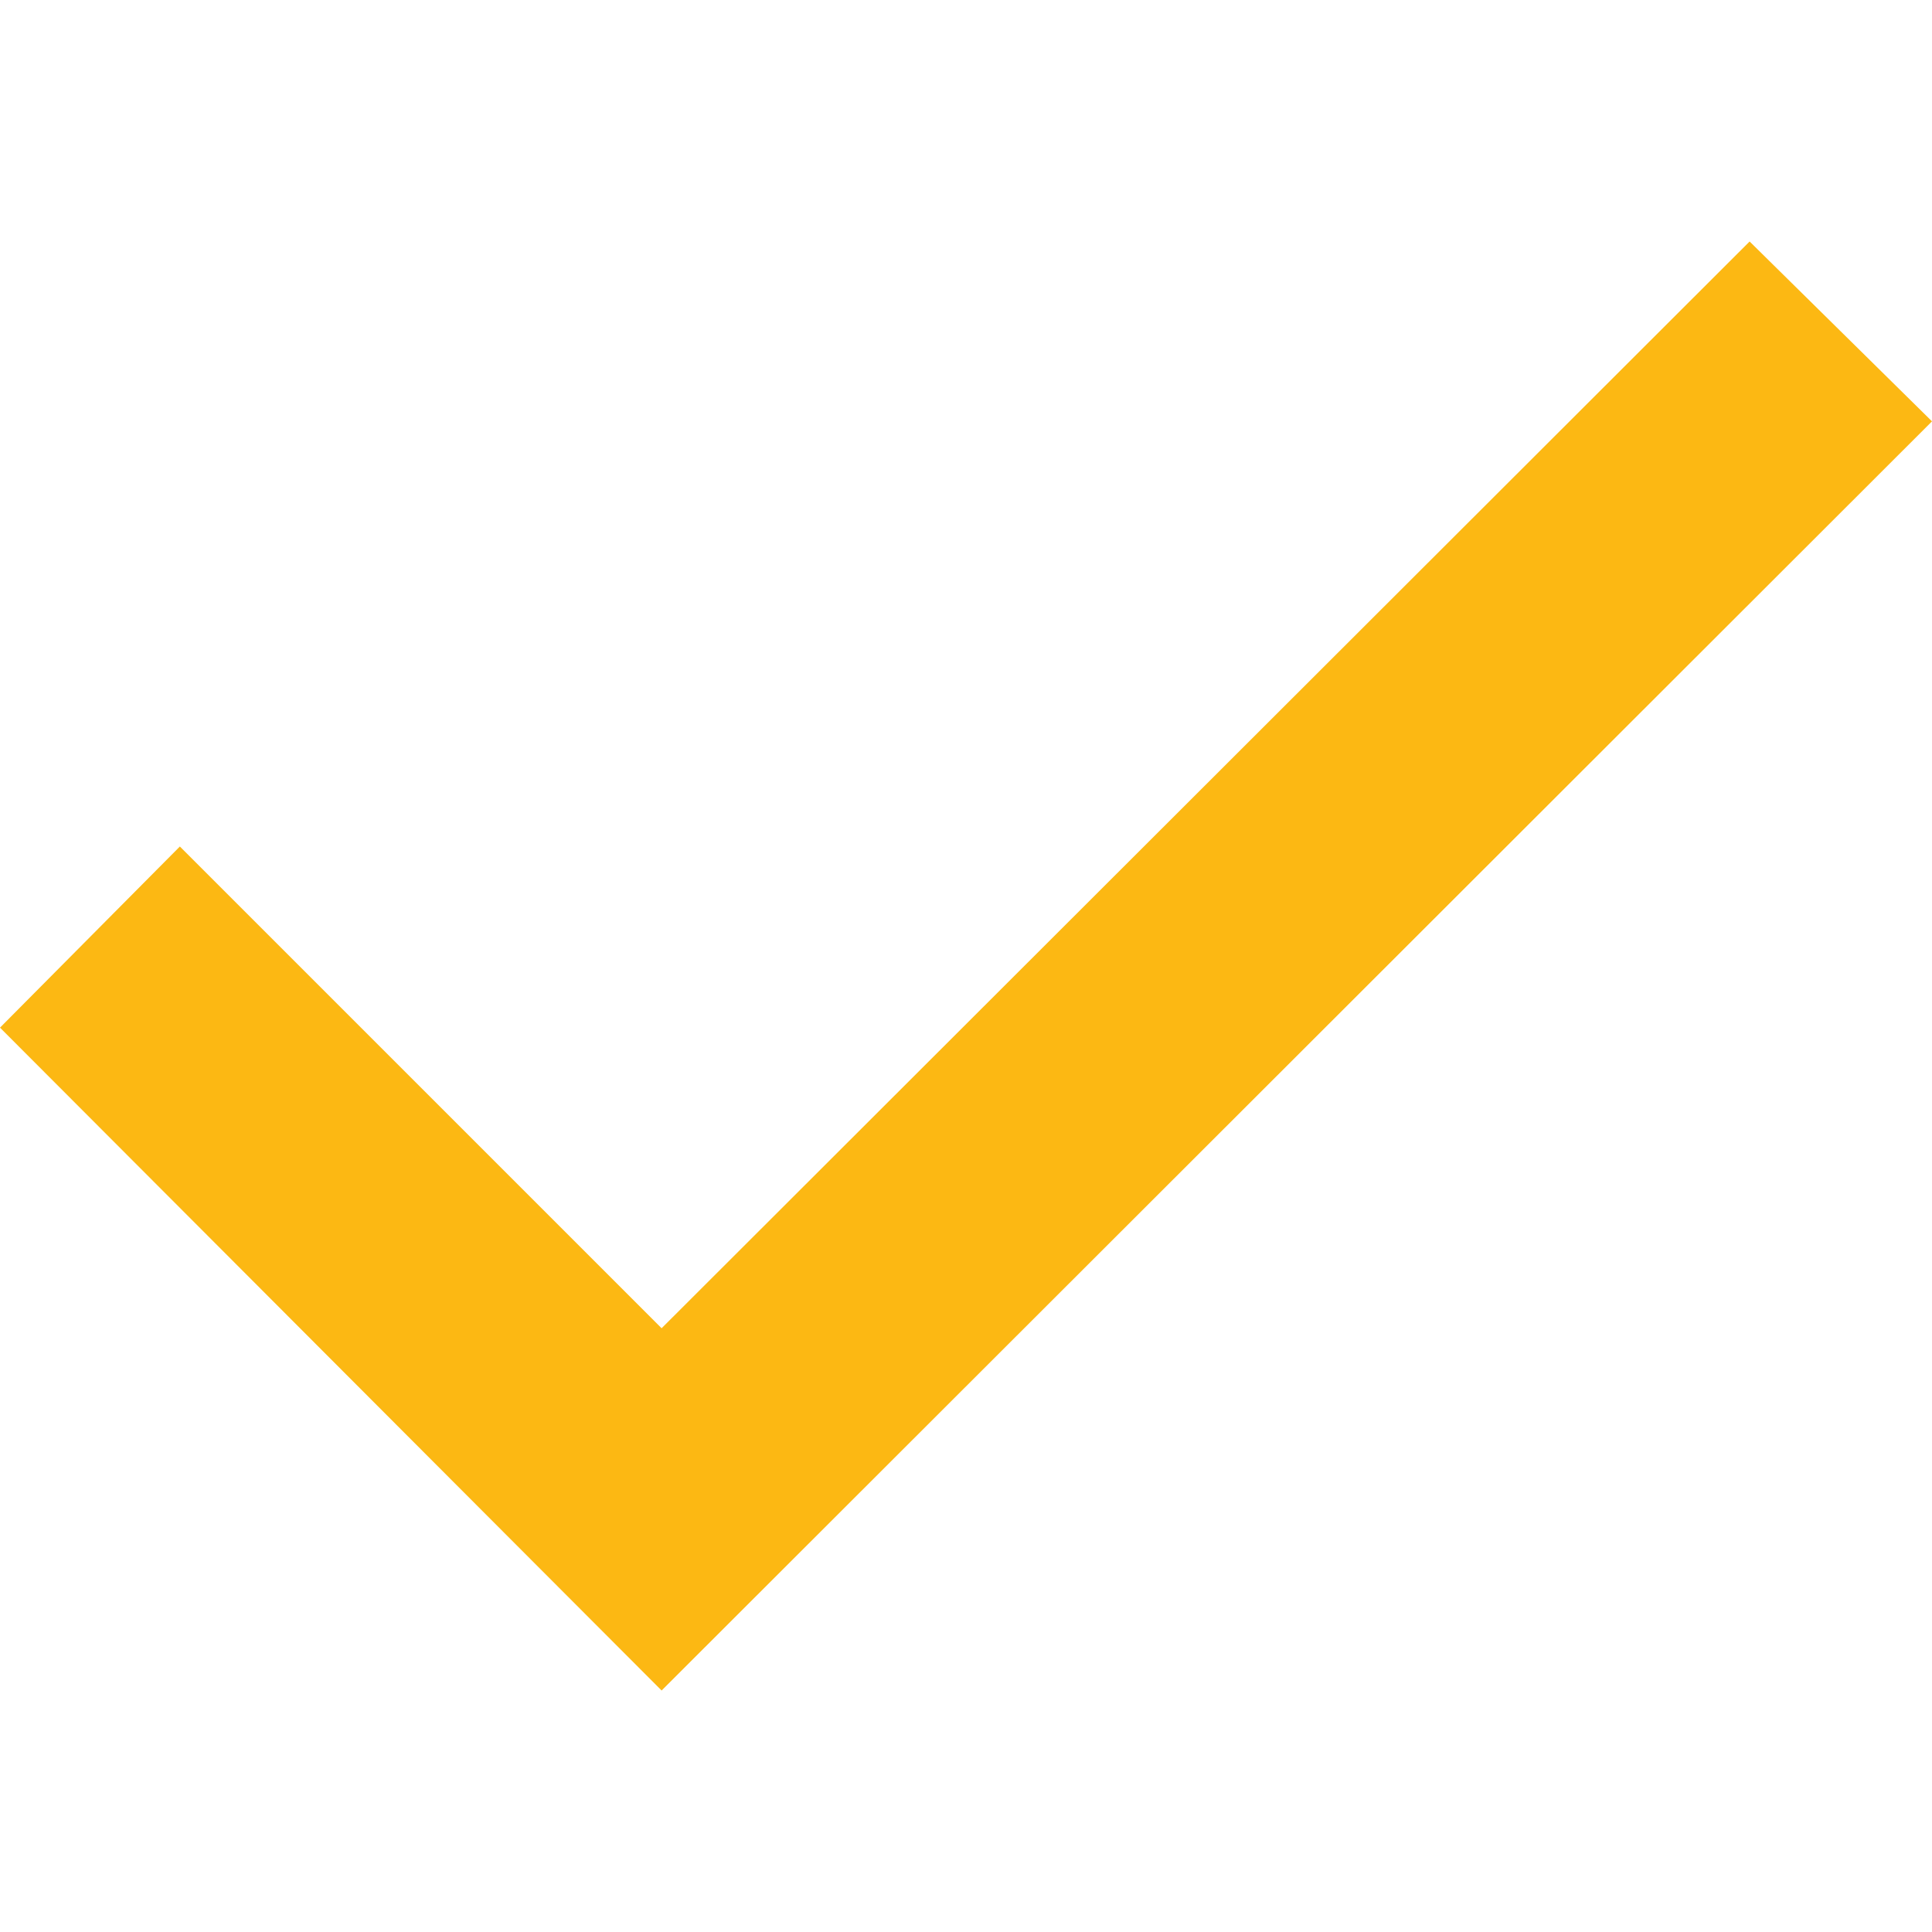
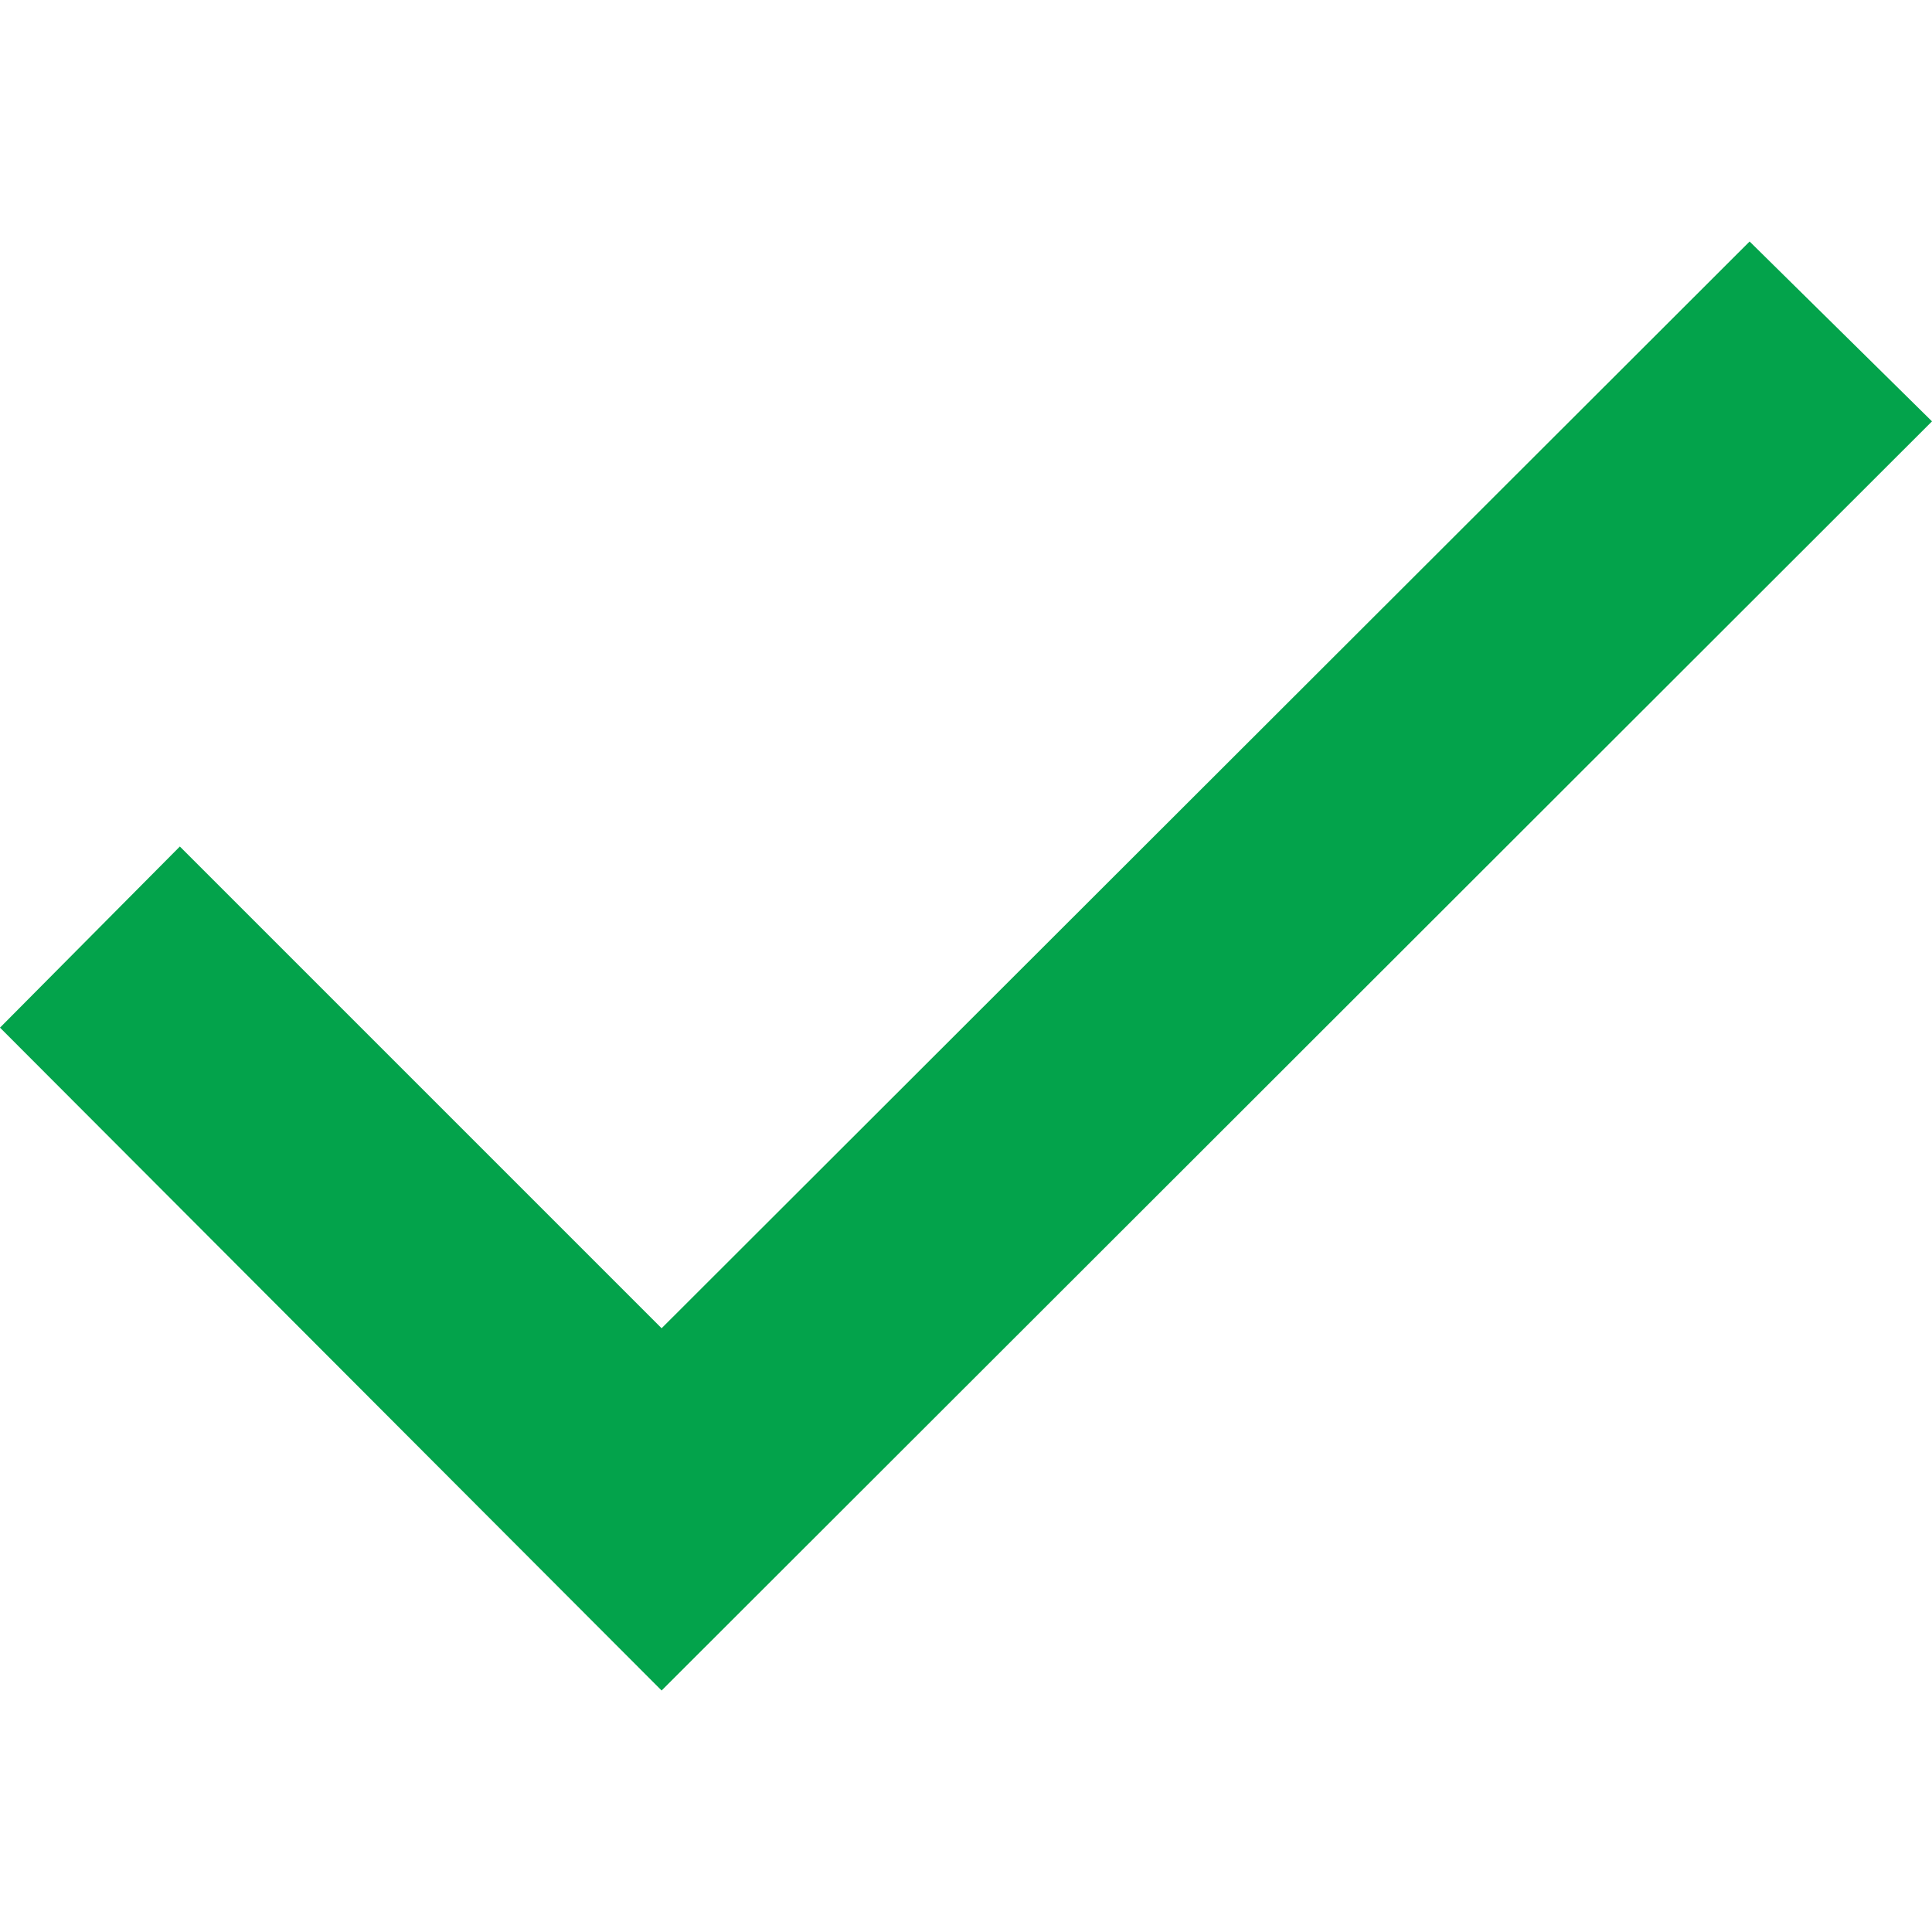
<svg xmlns="http://www.w3.org/2000/svg" version="1.1" width="512" height="512" x="0" y="0" viewBox="0 0 515.556 515.556" style="enable-background:new 0 0 512 512" xml:space="preserve">
  <g>
-     <path d="m0 274.226 176.549 176.886 339.007-338.672-48.67-47.997-290.337 290-128.553-128.552z" fill="#FCB813" data-original="#000000" style="" />
+     <path d="m0 274.226 176.549 176.886 339.007-338.672-48.67-47.997-290.337 290-128.553-128.552z" fill="#03A34B" data-original="#000000" style="" />
  </g>
</svg>
